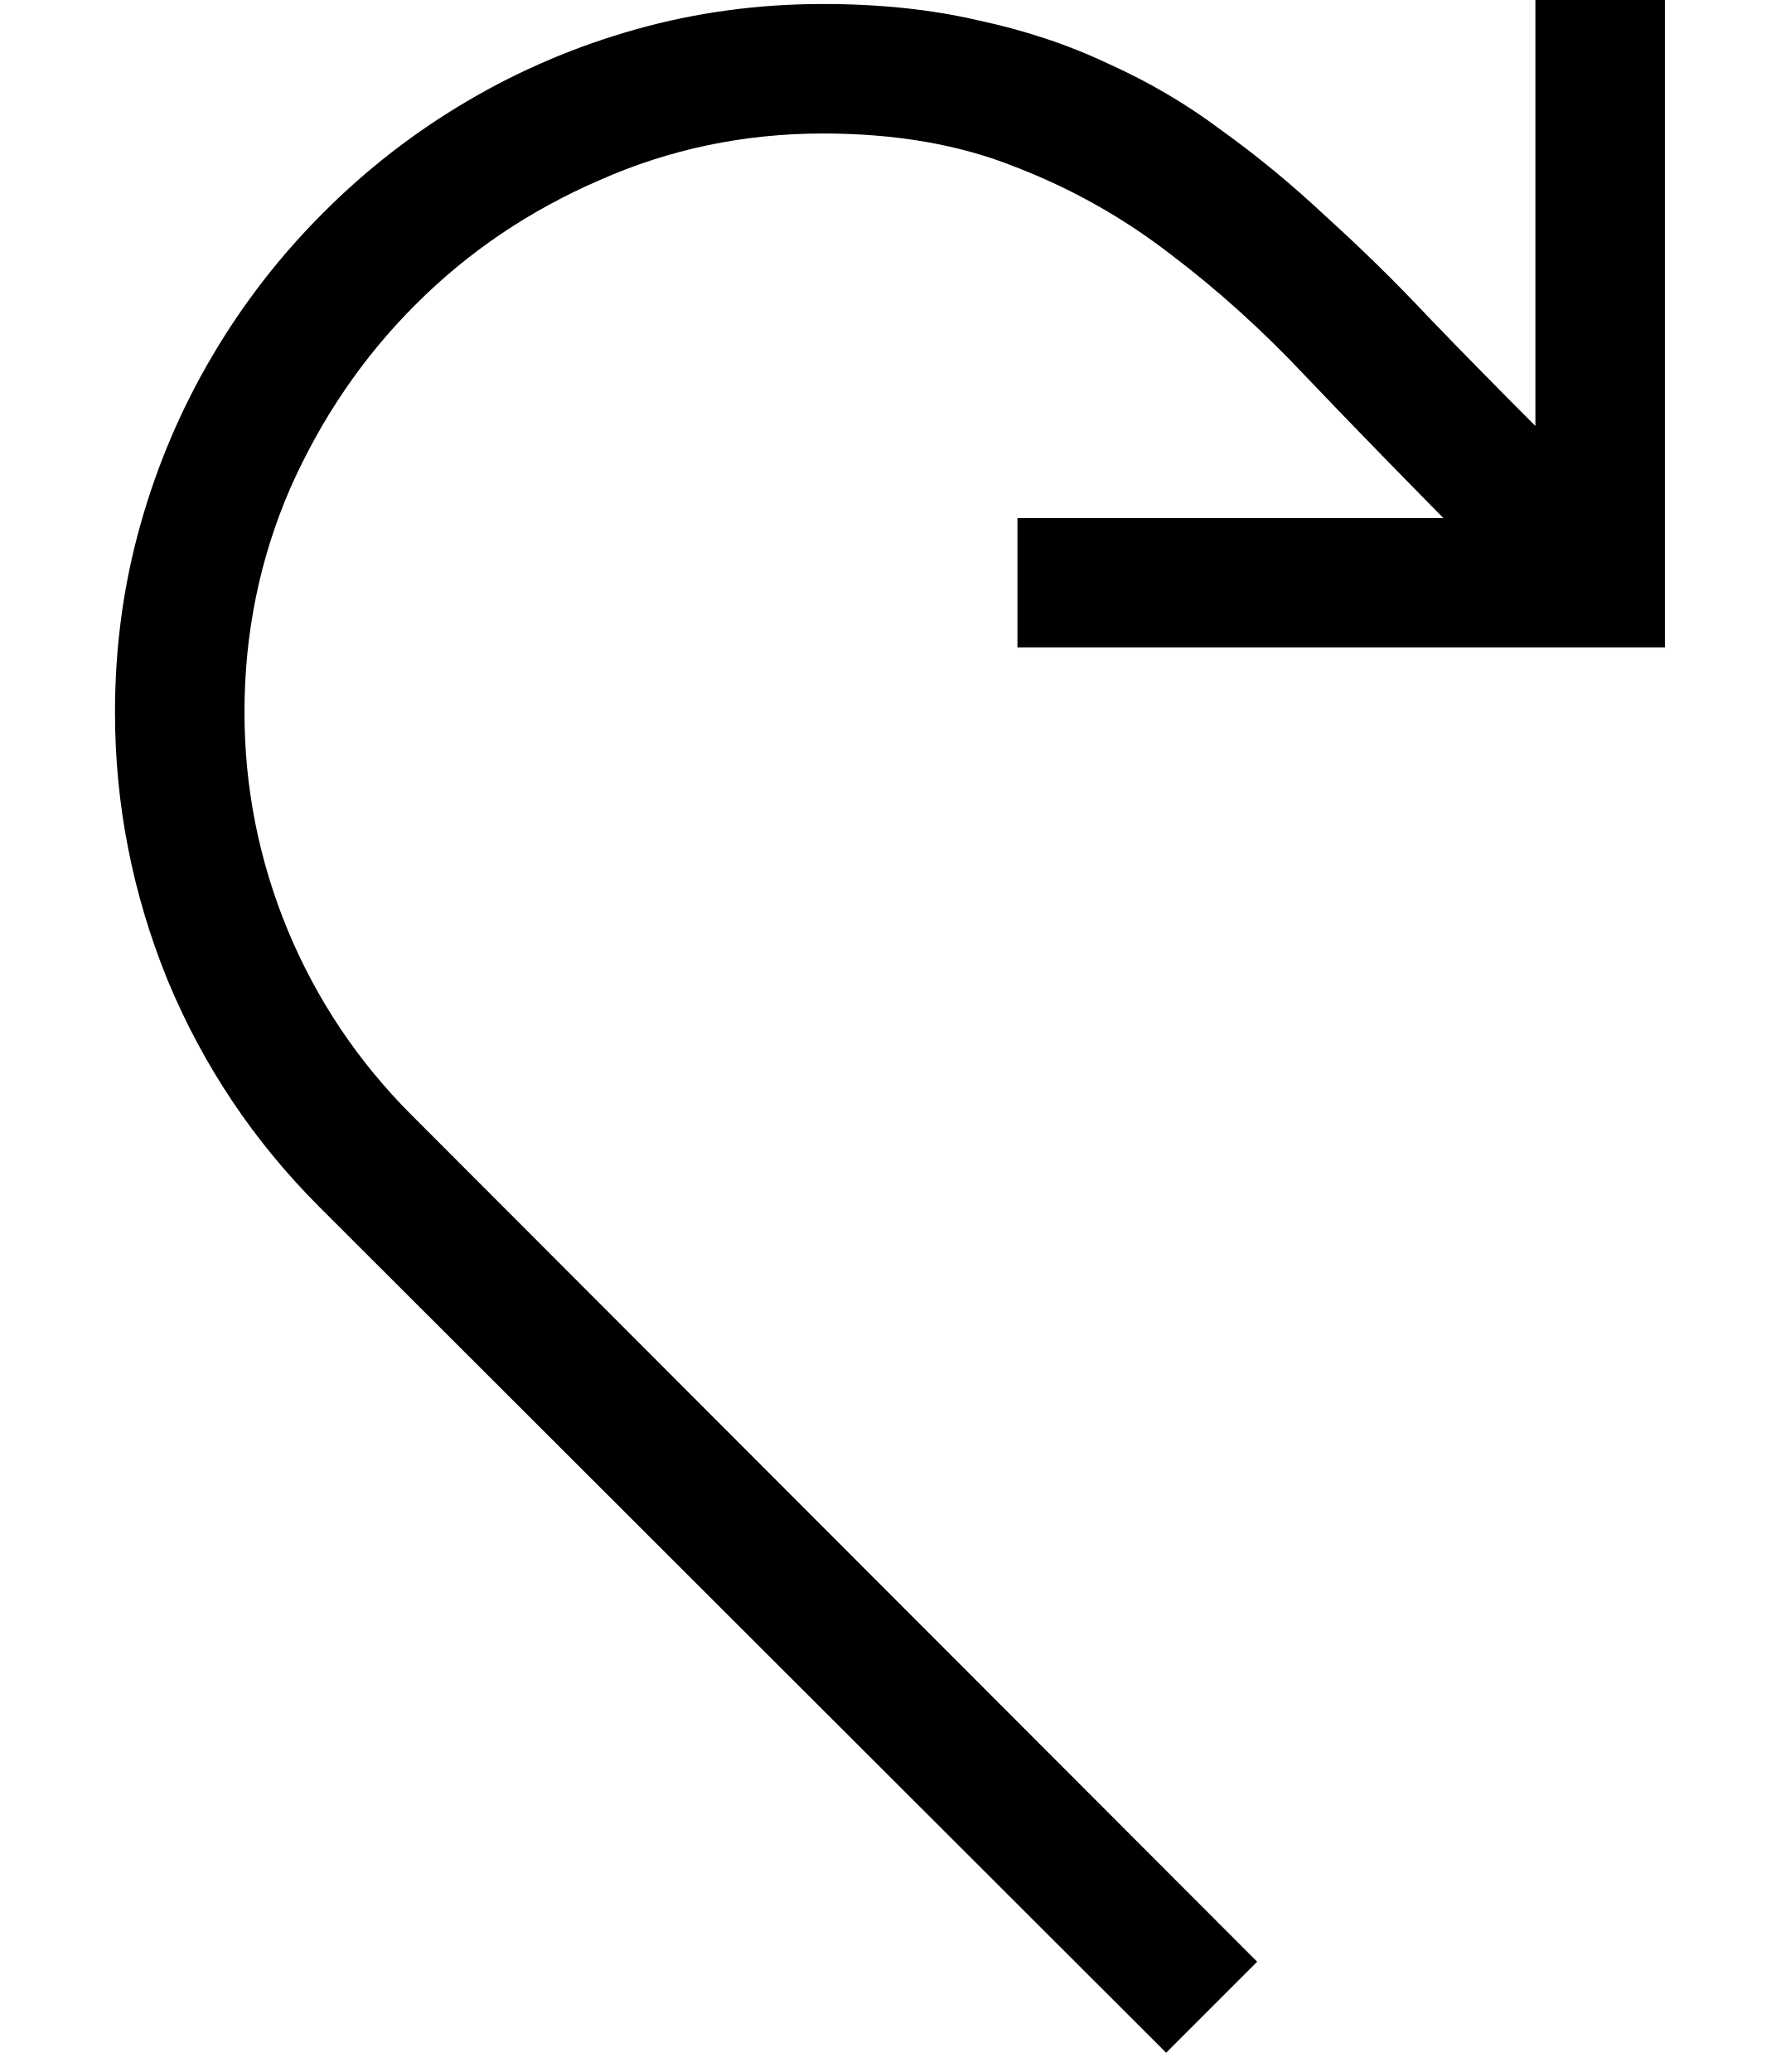
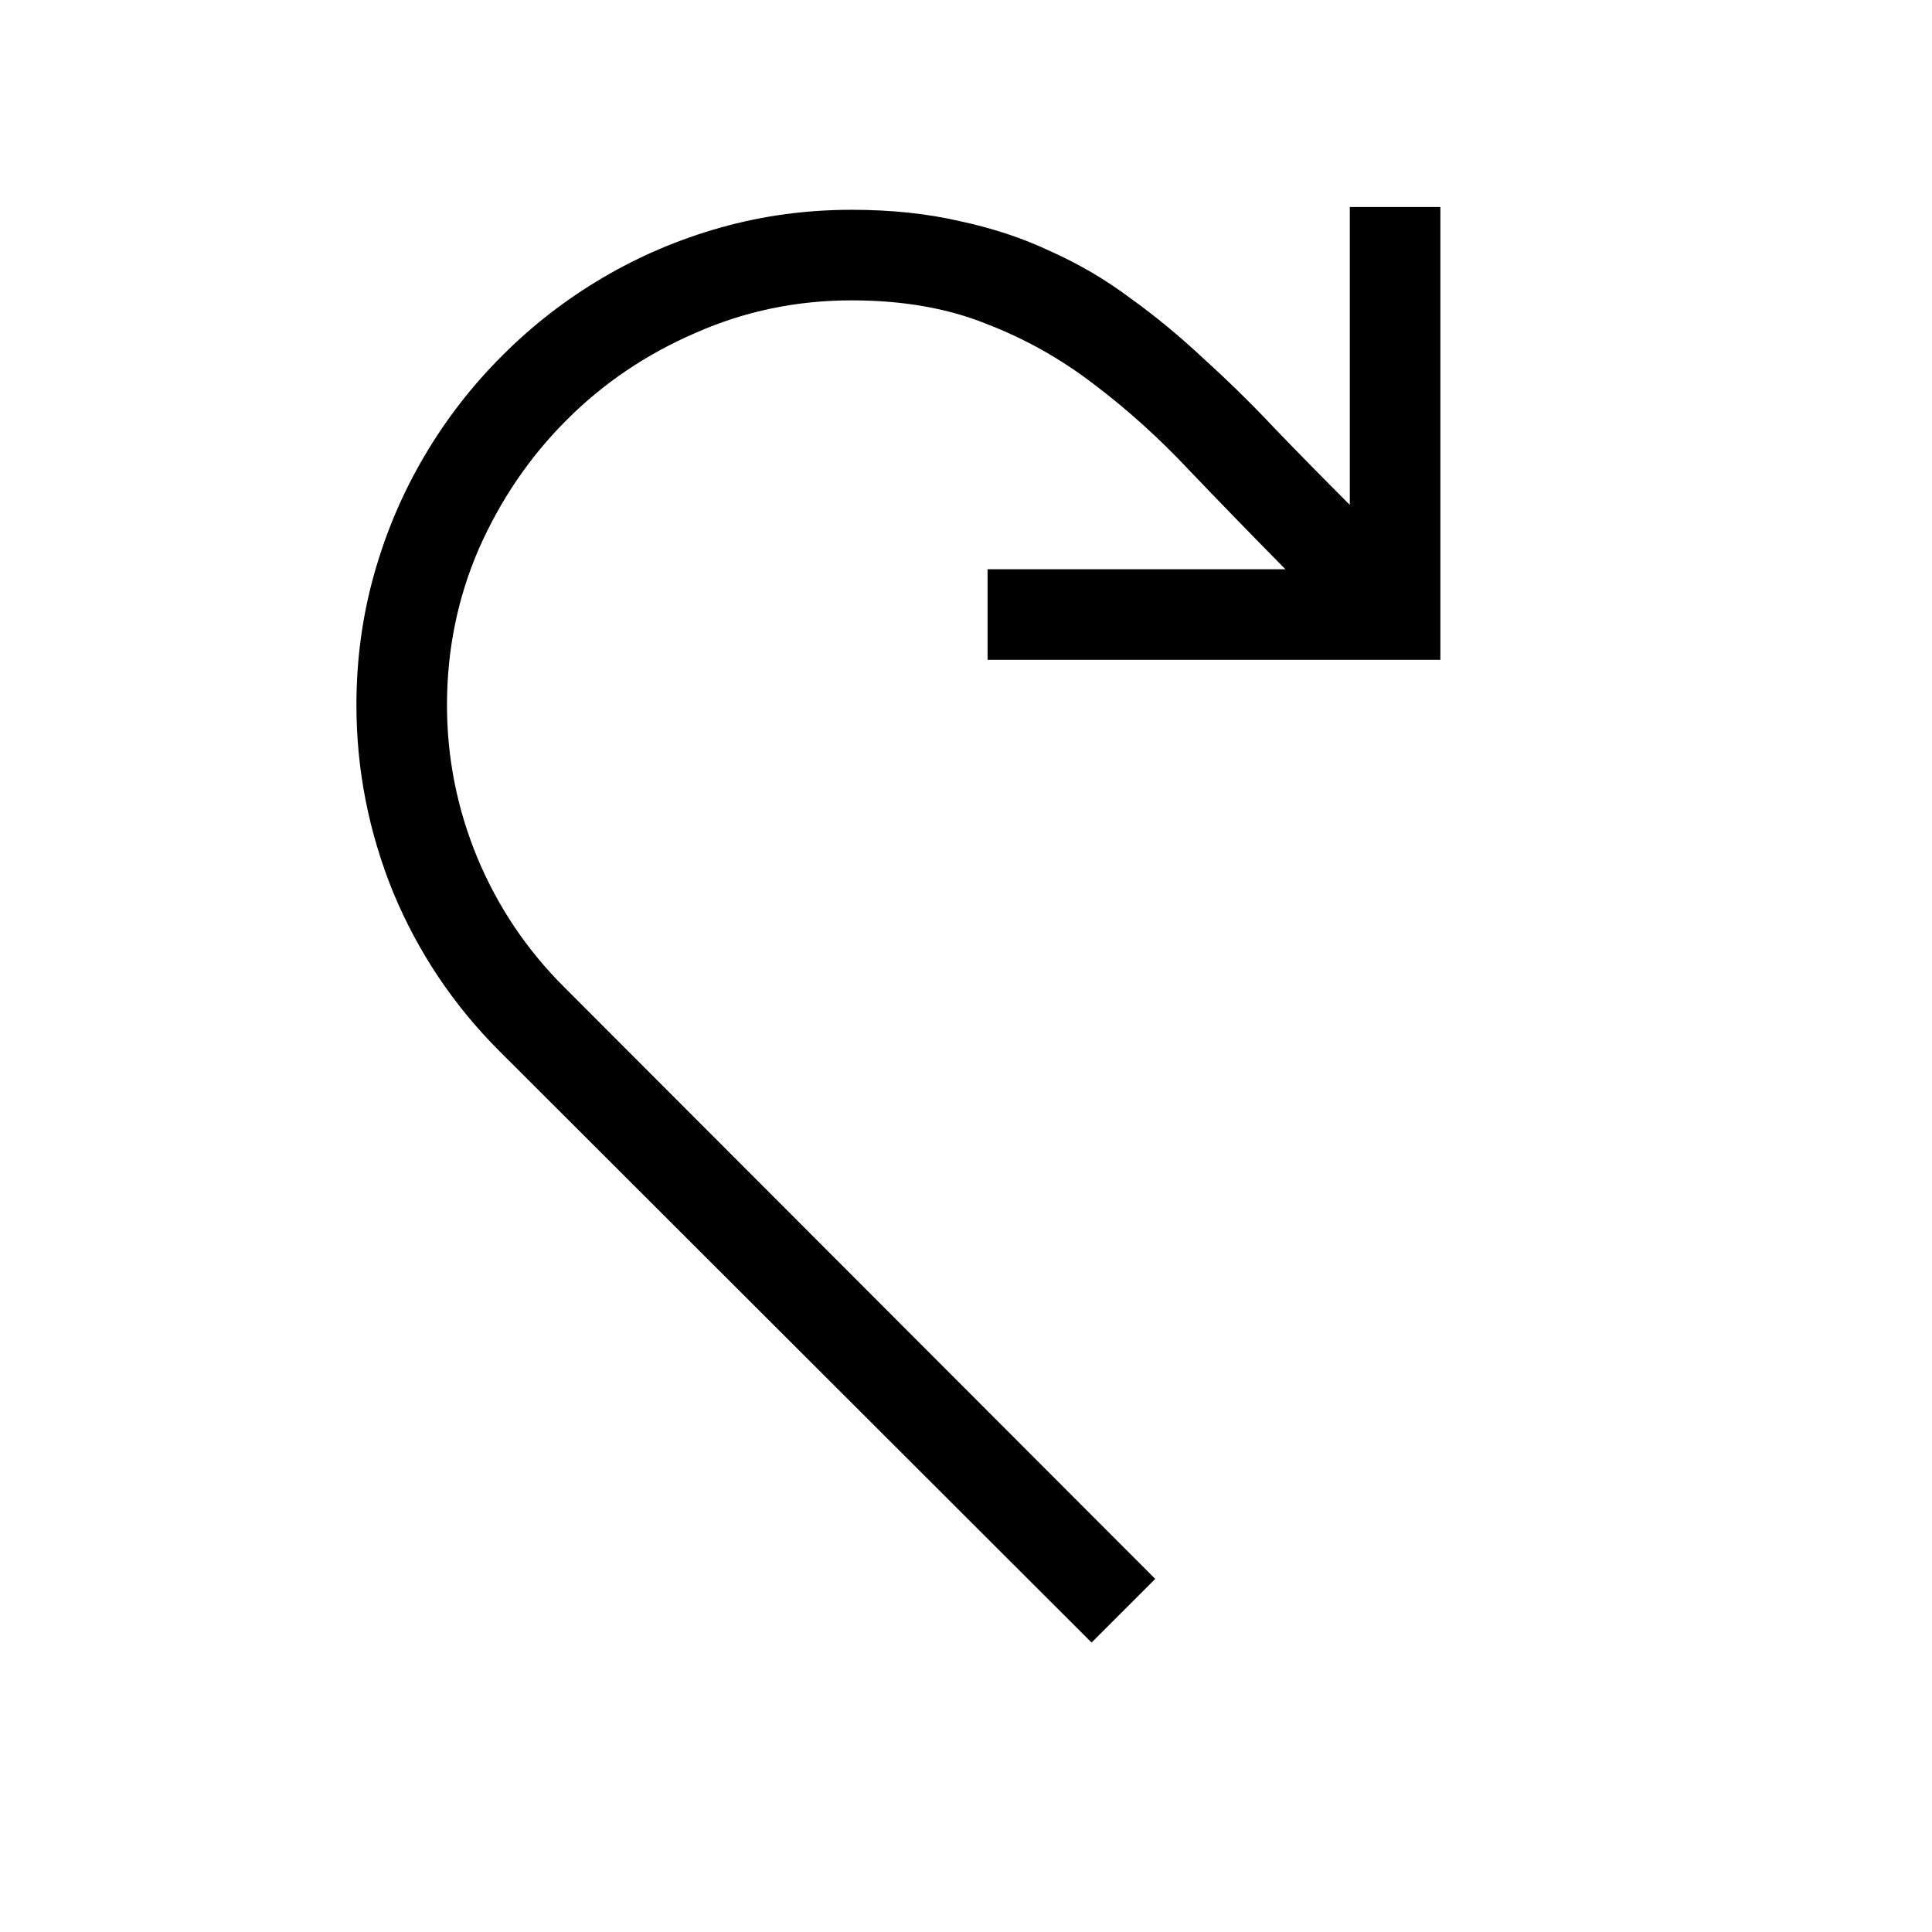
- <svg xmlns="http://www.w3.org/2000/svg" width="12" height="14" viewBox="0 0 12 14" fill="none">
-   <path d="M6.875 3.5H9.753C9.429 3.172 9.119 2.853 8.823 2.543C8.532 2.233 8.226 1.957 7.907 1.716C7.588 1.47 7.24 1.274 6.861 1.128C6.488 0.978 6.055 0.902 5.562 0.902C5.029 0.902 4.526 1.007 4.052 1.217C3.578 1.422 3.163 1.702 2.808 2.058C2.452 2.413 2.17 2.828 1.96 3.302C1.755 3.776 1.652 4.279 1.652 4.812C1.652 5.323 1.75 5.815 1.946 6.289C2.142 6.758 2.42 7.173 2.78 7.533L8.495 13.255L7.88 13.87L2.158 8.155C1.716 7.713 1.374 7.203 1.133 6.624C0.896 6.041 0.777 5.437 0.777 4.812C0.777 4.375 0.834 3.953 0.948 3.548C1.062 3.142 1.224 2.762 1.434 2.406C1.643 2.051 1.894 1.727 2.186 1.436C2.477 1.144 2.801 0.893 3.156 0.684C3.512 0.474 3.892 0.312 4.298 0.198C4.703 0.084 5.125 0.027 5.562 0.027C5.945 0.027 6.294 0.064 6.608 0.137C6.927 0.205 7.221 0.303 7.49 0.431C7.764 0.554 8.019 0.704 8.256 0.882C8.497 1.055 8.732 1.249 8.96 1.463C9.192 1.673 9.423 1.898 9.65 2.14C9.878 2.377 10.12 2.623 10.375 2.878V0H11.25V4.375H6.875V3.5Z" fill="black" />
+ <svg xmlns="http://www.w3.org/2000/svg" width="32" height="32" viewBox="0 0 12 14" fill="none">
+   <path transform="translate(1, 1.5) scale(0.75)" d="M6.875 3.5H9.753C9.429 3.172 9.119 2.853 8.823 2.543C8.532 2.233 8.226 1.957 7.907 1.716C7.588 1.47 7.24 1.274 6.861 1.128C6.488 0.978 6.055 0.902 5.562 0.902C5.029 0.902 4.526 1.007 4.052 1.217C3.578 1.422 3.163 1.702 2.808 2.058C2.452 2.413 2.17 2.828 1.96 3.302C1.755 3.776 1.652 4.279 1.652 4.812C1.652 5.323 1.75 5.815 1.946 6.289C2.142 6.758 2.42 7.173 2.78 7.533L8.495 13.255L7.88 13.87L2.158 8.155C1.716 7.713 1.374 7.203 1.133 6.624C0.896 6.041 0.777 5.437 0.777 4.812C0.777 4.375 0.834 3.953 0.948 3.548C1.062 3.142 1.224 2.762 1.434 2.406C1.643 2.051 1.894 1.727 2.186 1.436C2.477 1.144 2.801 0.893 3.156 0.684C3.512 0.474 3.892 0.312 4.298 0.198C4.703 0.084 5.125 0.027 5.562 0.027C5.945 0.027 6.294 0.064 6.608 0.137C6.927 0.205 7.221 0.303 7.49 0.431C7.764 0.554 8.019 0.704 8.256 0.882C8.497 1.055 8.732 1.249 8.96 1.463C9.192 1.673 9.423 1.898 9.65 2.14C9.878 2.377 10.12 2.623 10.375 2.878V0H11.25V4.375H6.875V3.5Z" fill="black" />
</svg>
